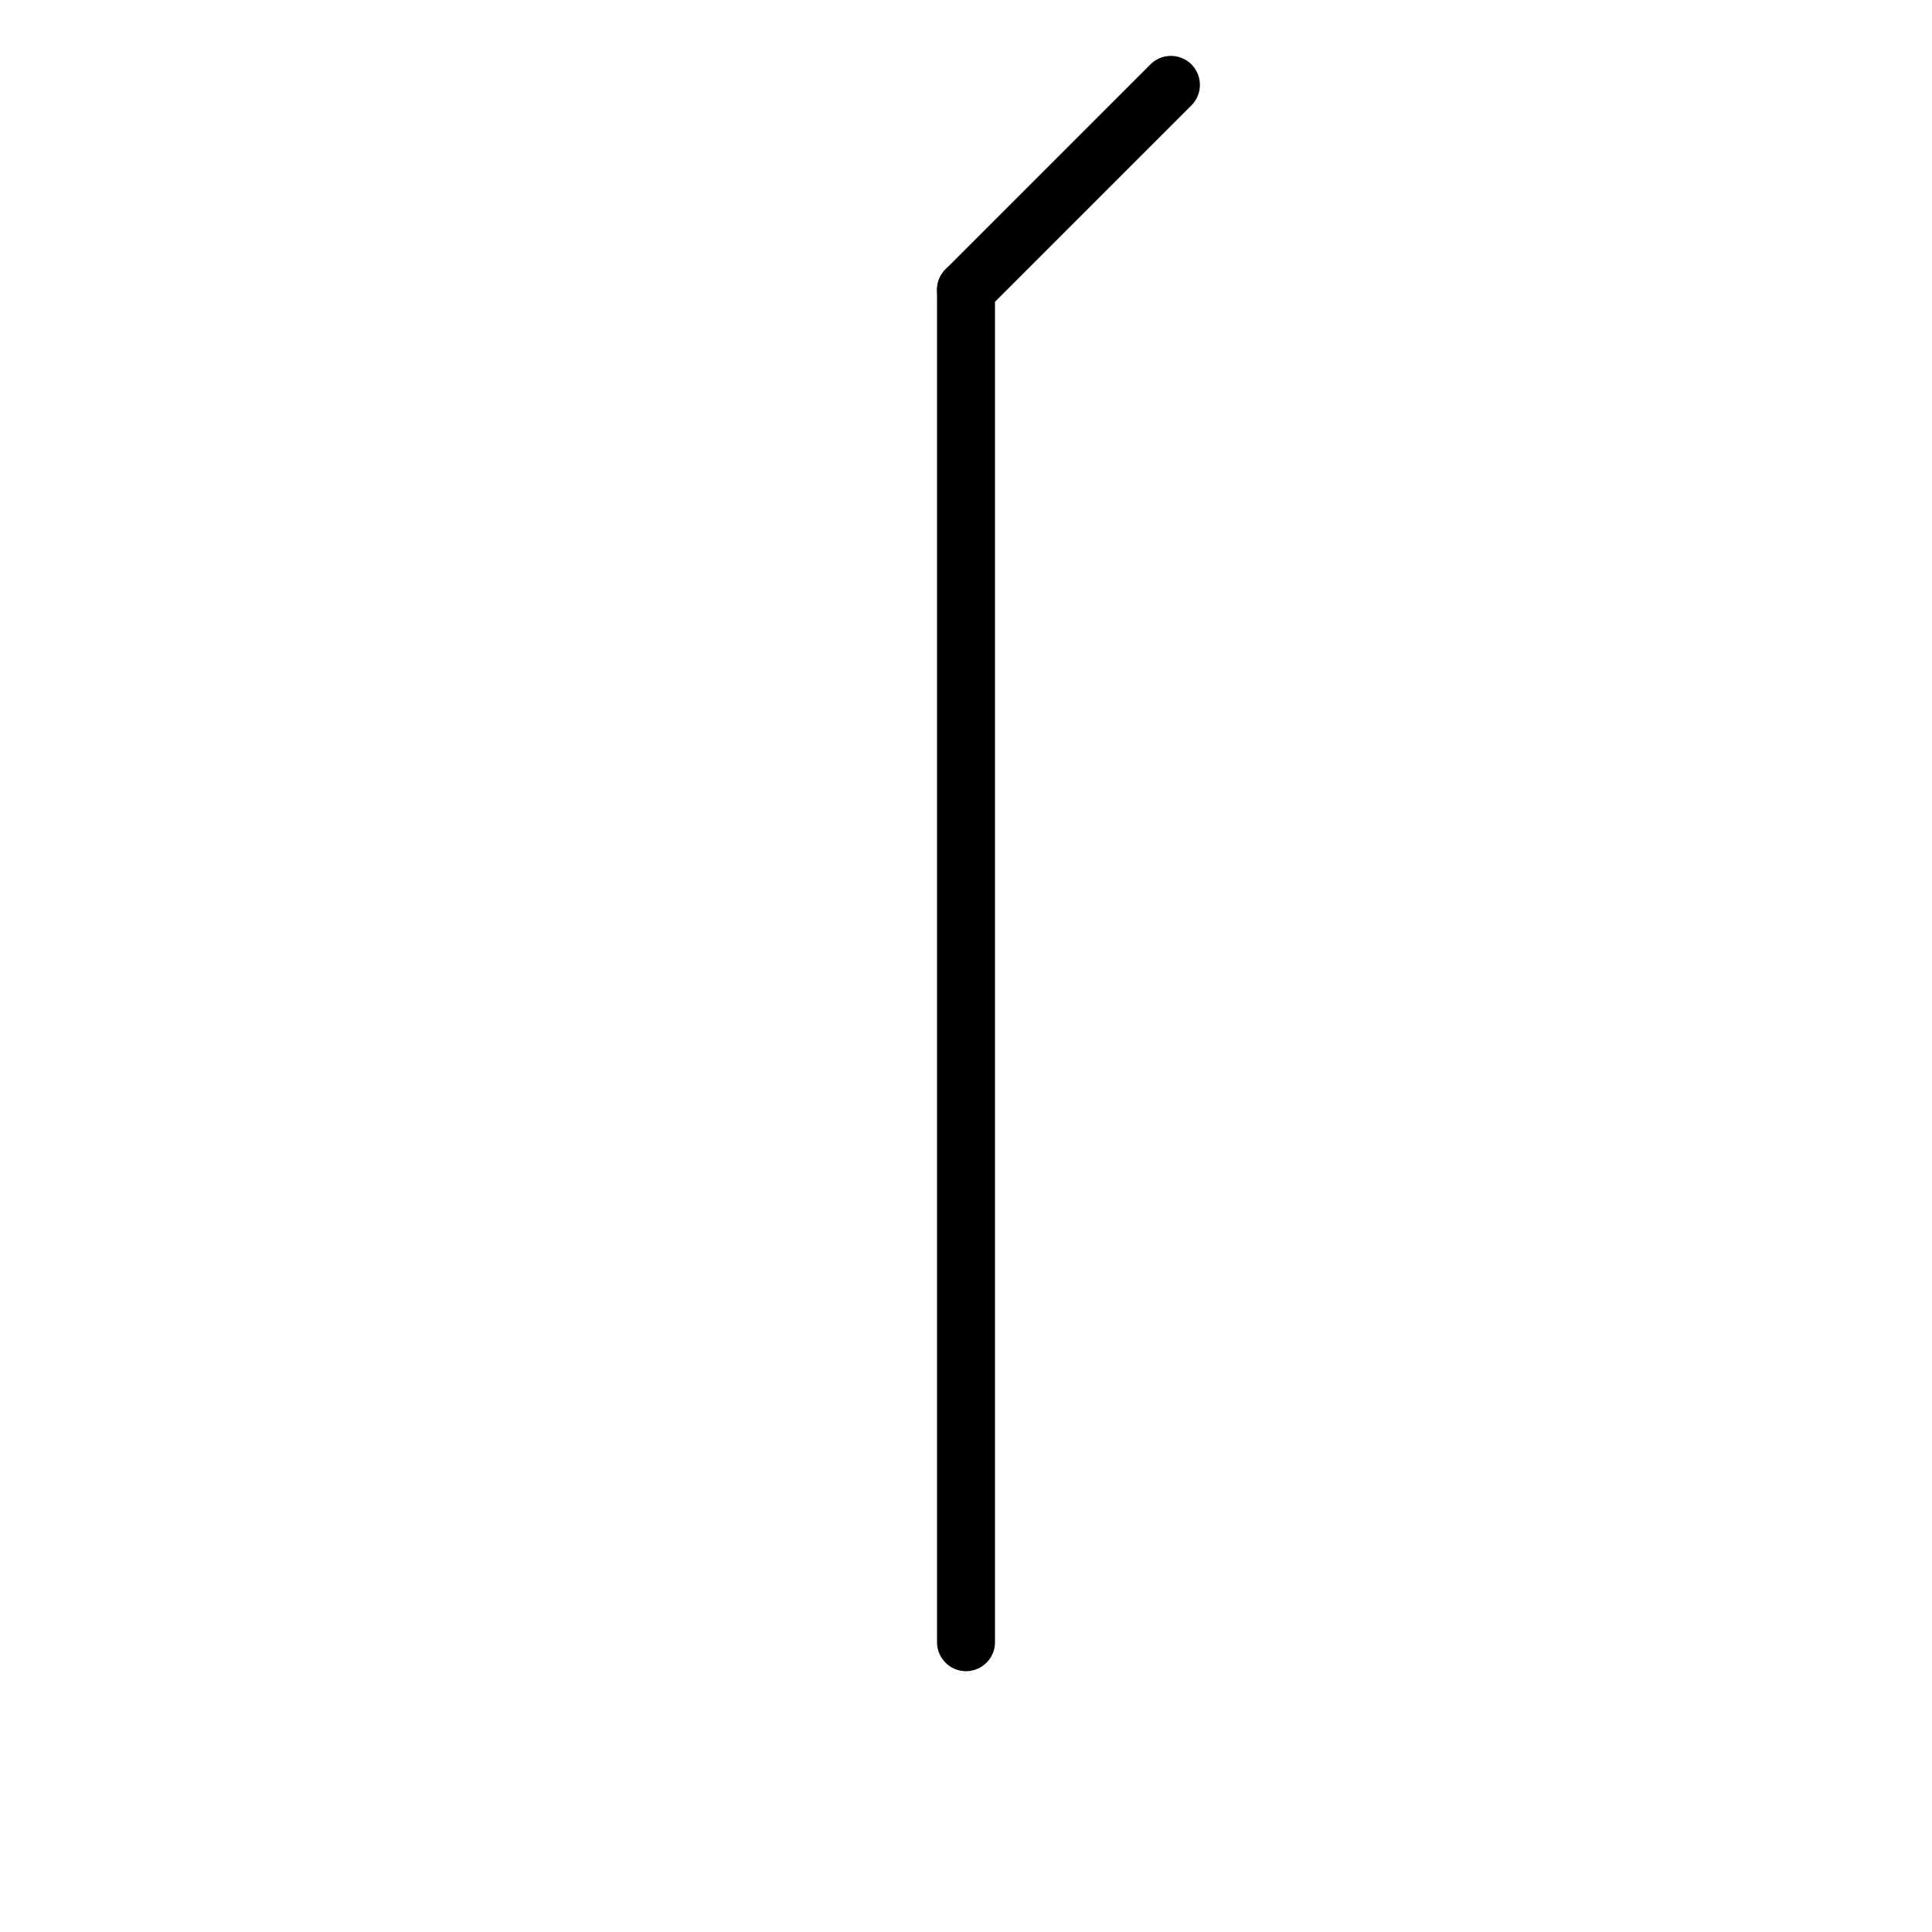
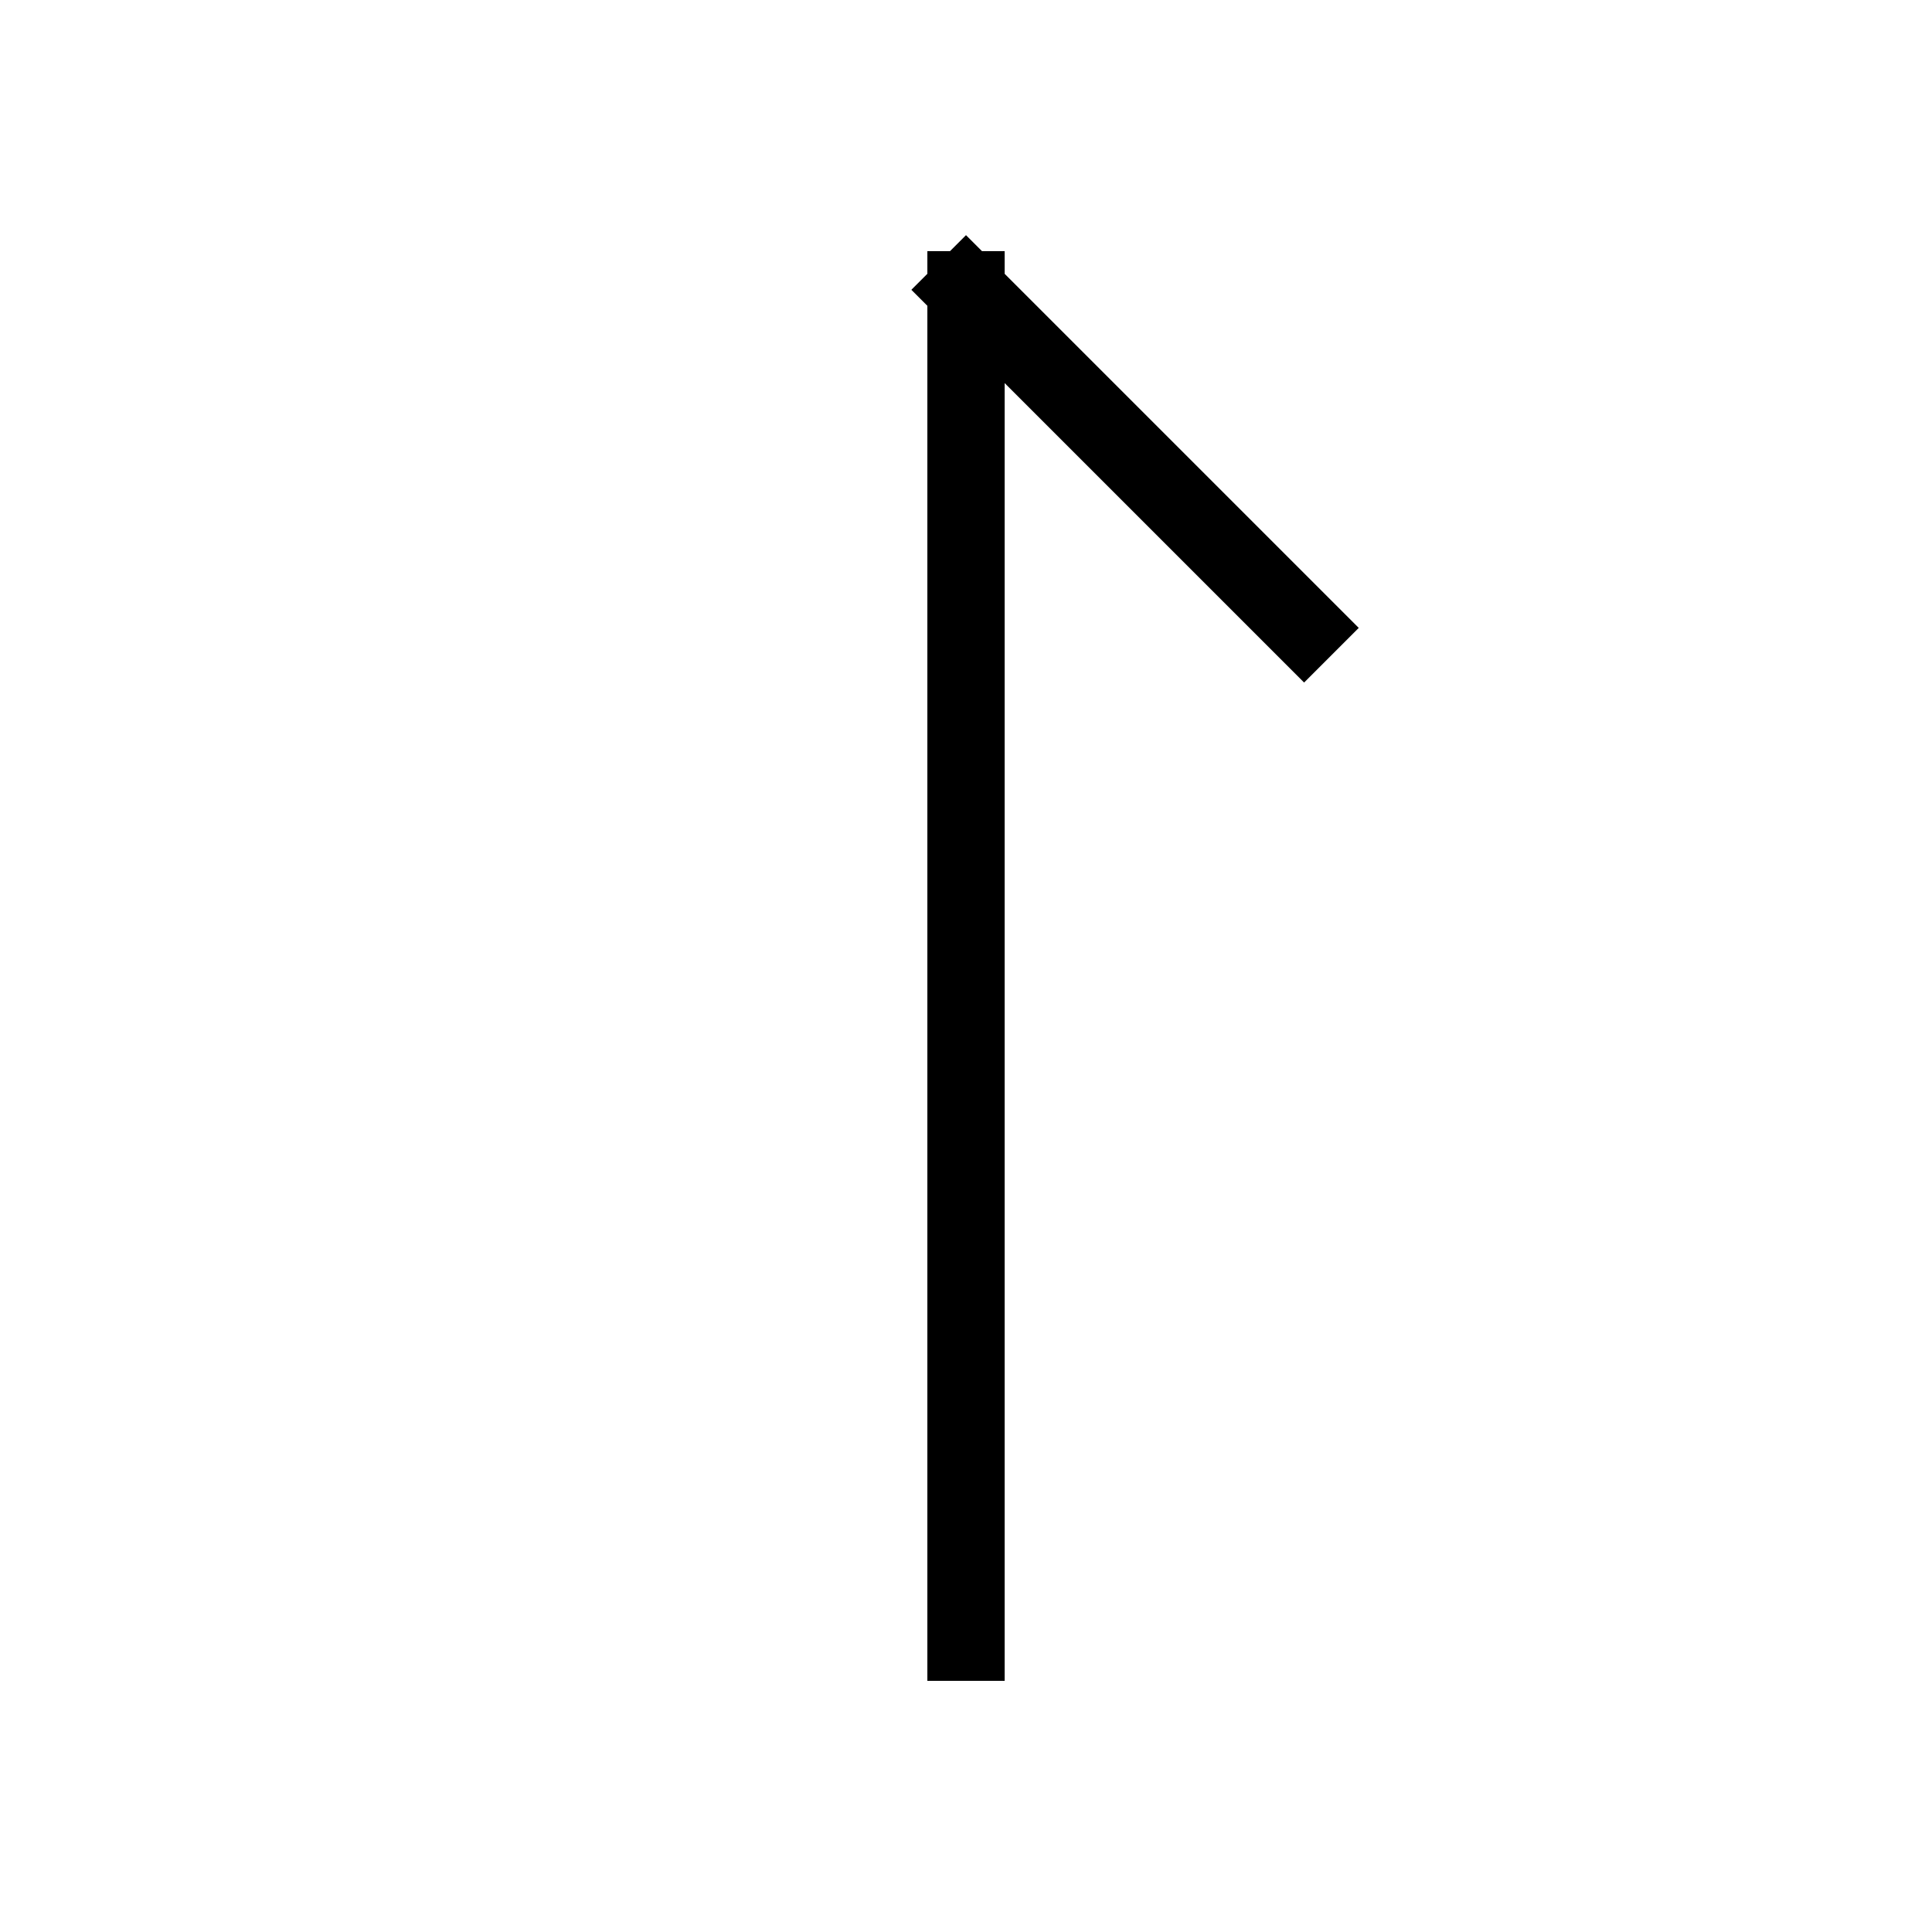
<svg xmlns="http://www.w3.org/2000/svg" viewBox="0 0 100 100" width="100" height="100">
-   <line x1="50.0" y1="15" x2="50.0" y2="85" stroke="black" stroke-width="3" stroke-linecap="round" />
-   <line x1="50.0" y1="15" x2="60.607" y2="4.393" stroke="black" stroke-width="3" stroke-linecap="round" />
+   <line x1="50" y1="15" x2="50" y2="85" stroke="black" stroke-width="4" stroke-linecap="square" />
+   <line x1="50" y1="15" x2="67.5" y2="32.5" stroke="black" stroke-width="4" stroke-linecap="square" />
</svg>
